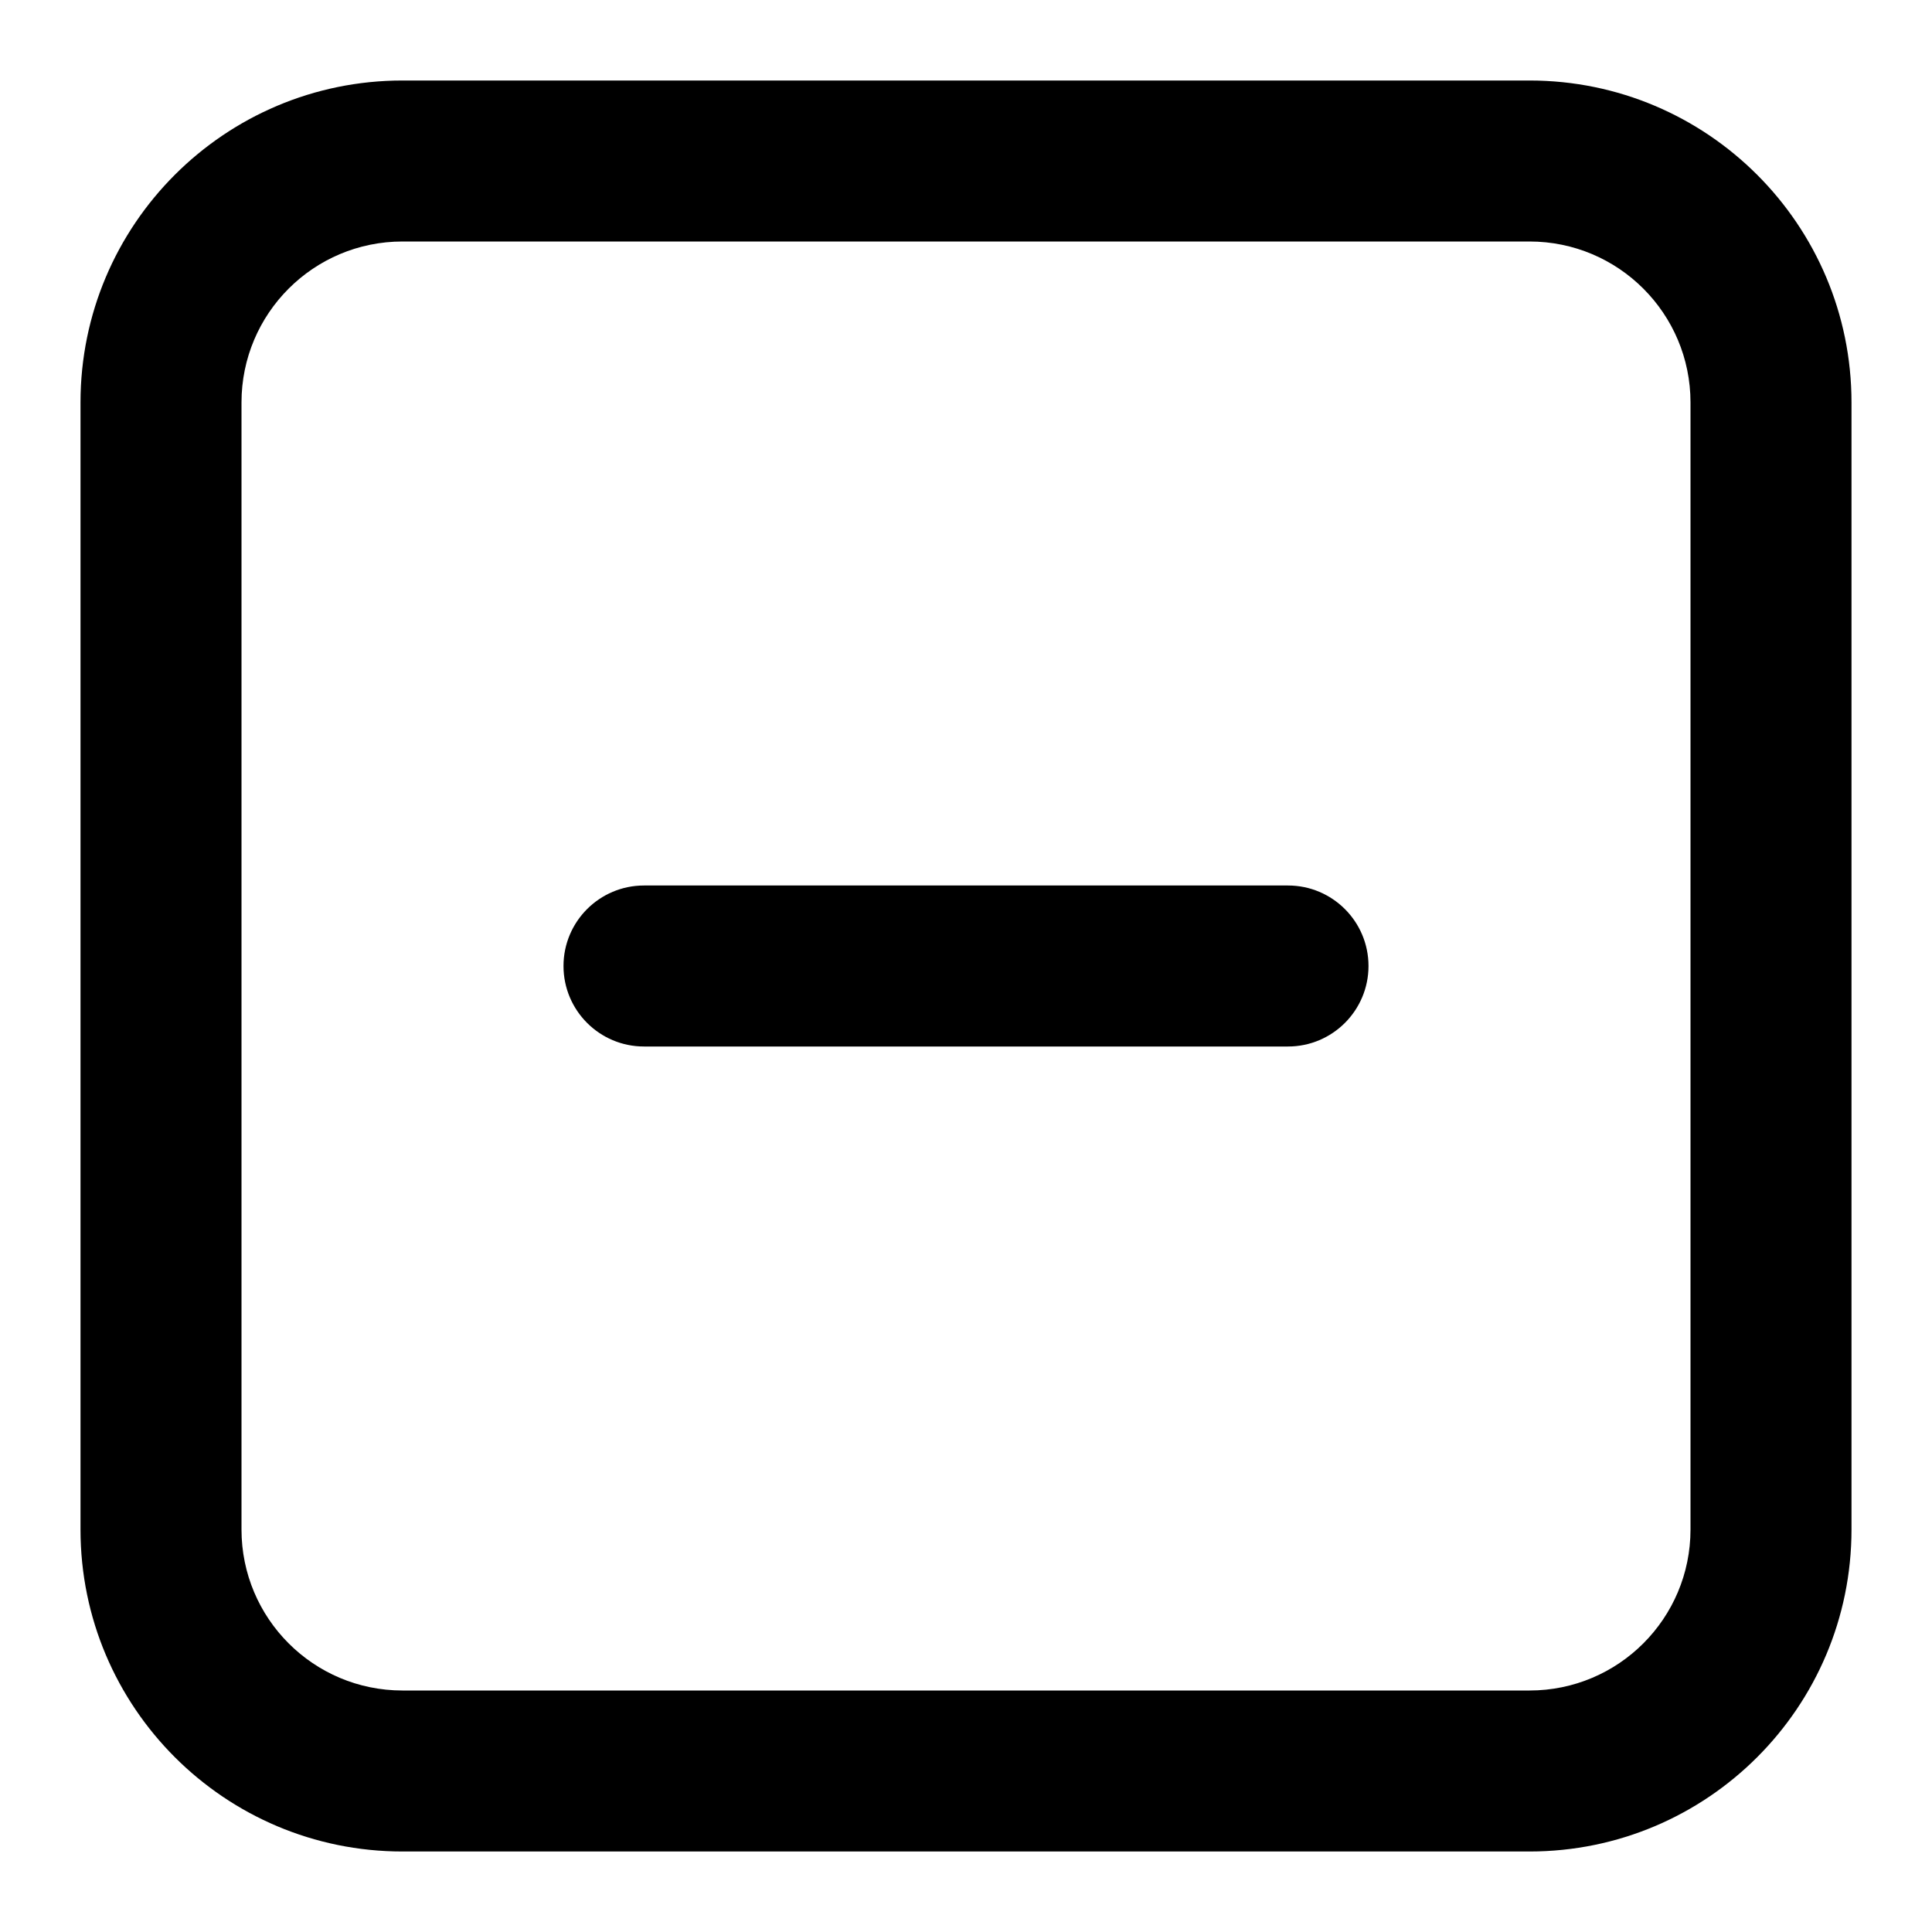
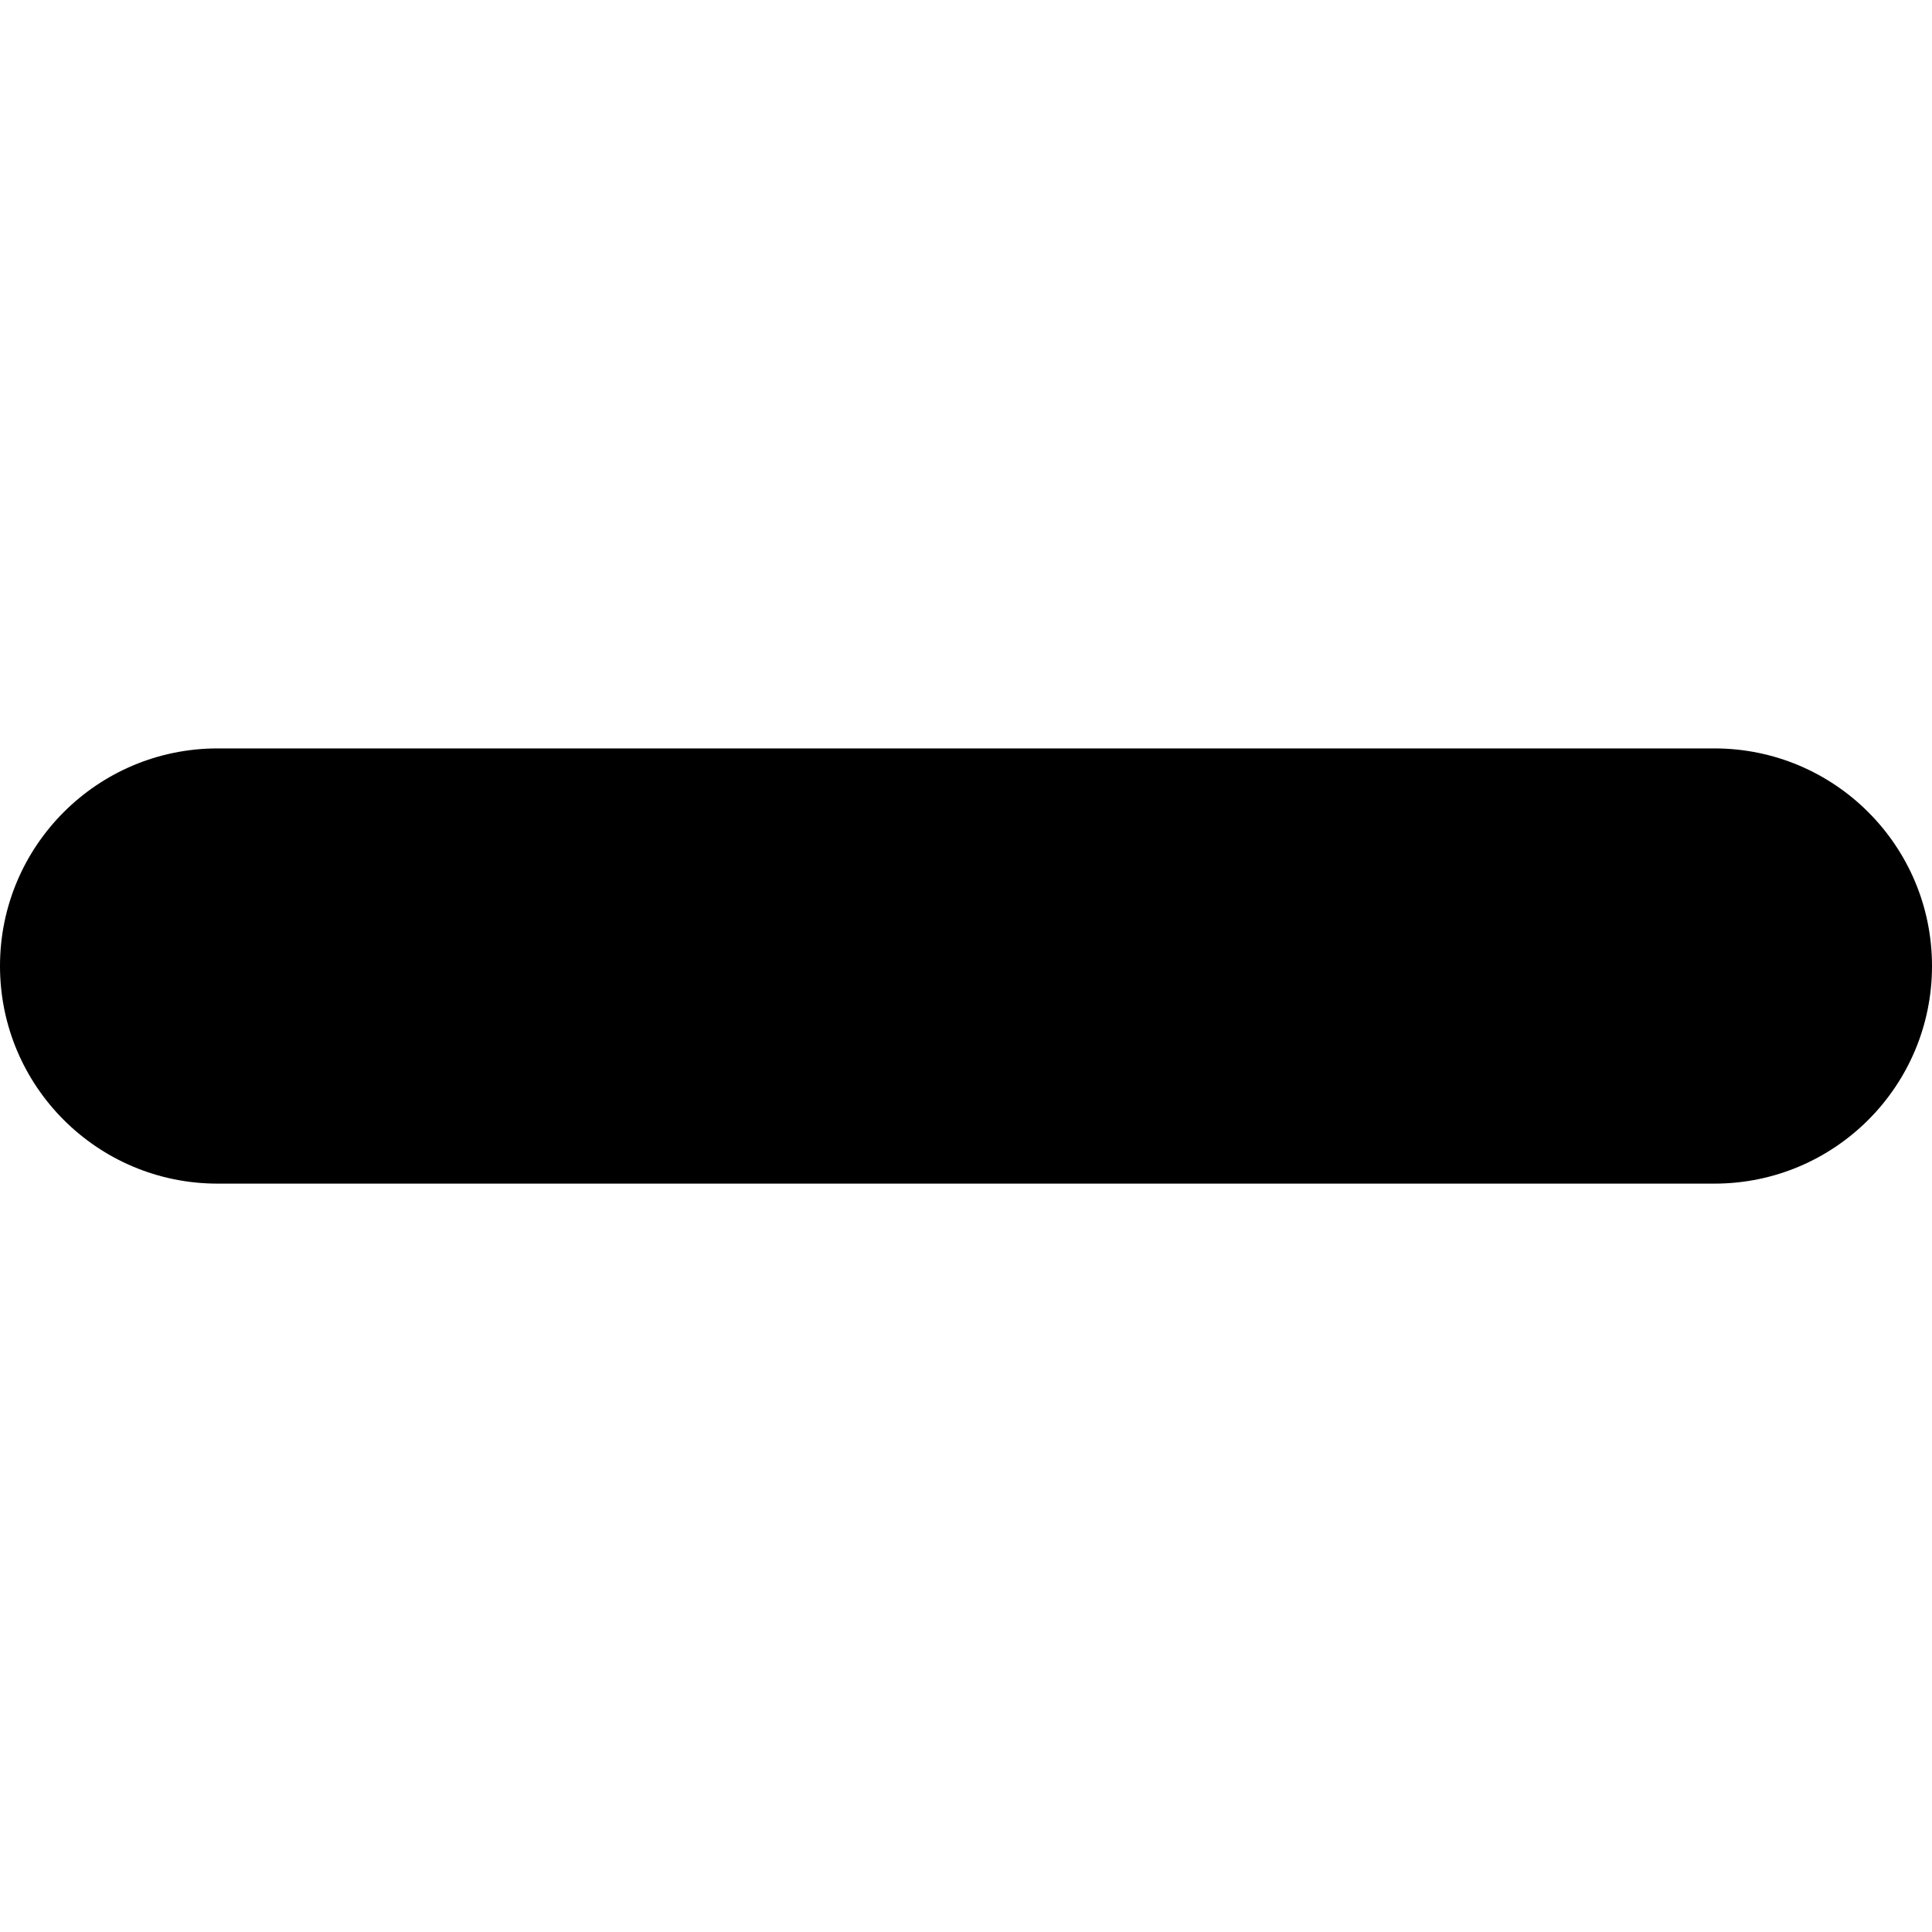
- <svg xmlns="http://www.w3.org/2000/svg" width="24px" height="24px" viewBox="0 0 24 24" fill="none">
-   <path d="M8 11C7.448 11 7 11.448 7 12C7 12.552 7.448 13 8 13H16C16.552 13 17 12.552 17 12C17 11.448 16.552 11 16 11H8Z" fill="black" />
-   <path fill-rule="evenodd" clip-rule="evenodd" d="M1 5C1 2.791 2.791 1 5 1H19C21.209 1 23 2.791 23 5V19C23 21.209 21.209 23 19 23H5C2.791 23 1 21.209 1 19V5ZM5 3H19C20.105 3 21 3.895 21 5V19C21 20.105 20.105 21 19 21H5C3.895 21 3 20.105 3 19V5C3 3.895 3.895 3 5 3Z" fill="black" />
+ <svg xmlns="http://www.w3.org/2000/svg" version="1.1" id="Capa_1" x="0px" y="0px" viewBox="0 0 52.161 52.161" style="enable-background:new 0 0 52.161 52.161;" xml:space="preserve">
+   <g>
+     <path d="M52.161,26.081c0,3.246-2.63,5.875-5.875,5.875H5.875C2.63,31.956,0,29.327,0,26.081l0,0c0-3.245,2.63-5.875,5.875-5.875   h40.411C49.531,20.206,52.161,22.835,52.161,26.081L52.161,26.081z" />
+   </g>
+   <g>
+ </g>
+   <g>
+ </g>
+   <g>
+ </g>
+   <g>
+ </g>
+   <g>
+ </g>
+   <g>
+ </g>
+   <g>
+ </g>
+   <g>
+ </g>
+   <g>
+ </g>
+   <g>
+ </g>
+   <g>
+ </g>
+   <g>
+ </g>
+   <g>
+ </g>
+   <g>
+ </g>
+   <g>
+ </g>
</svg>
